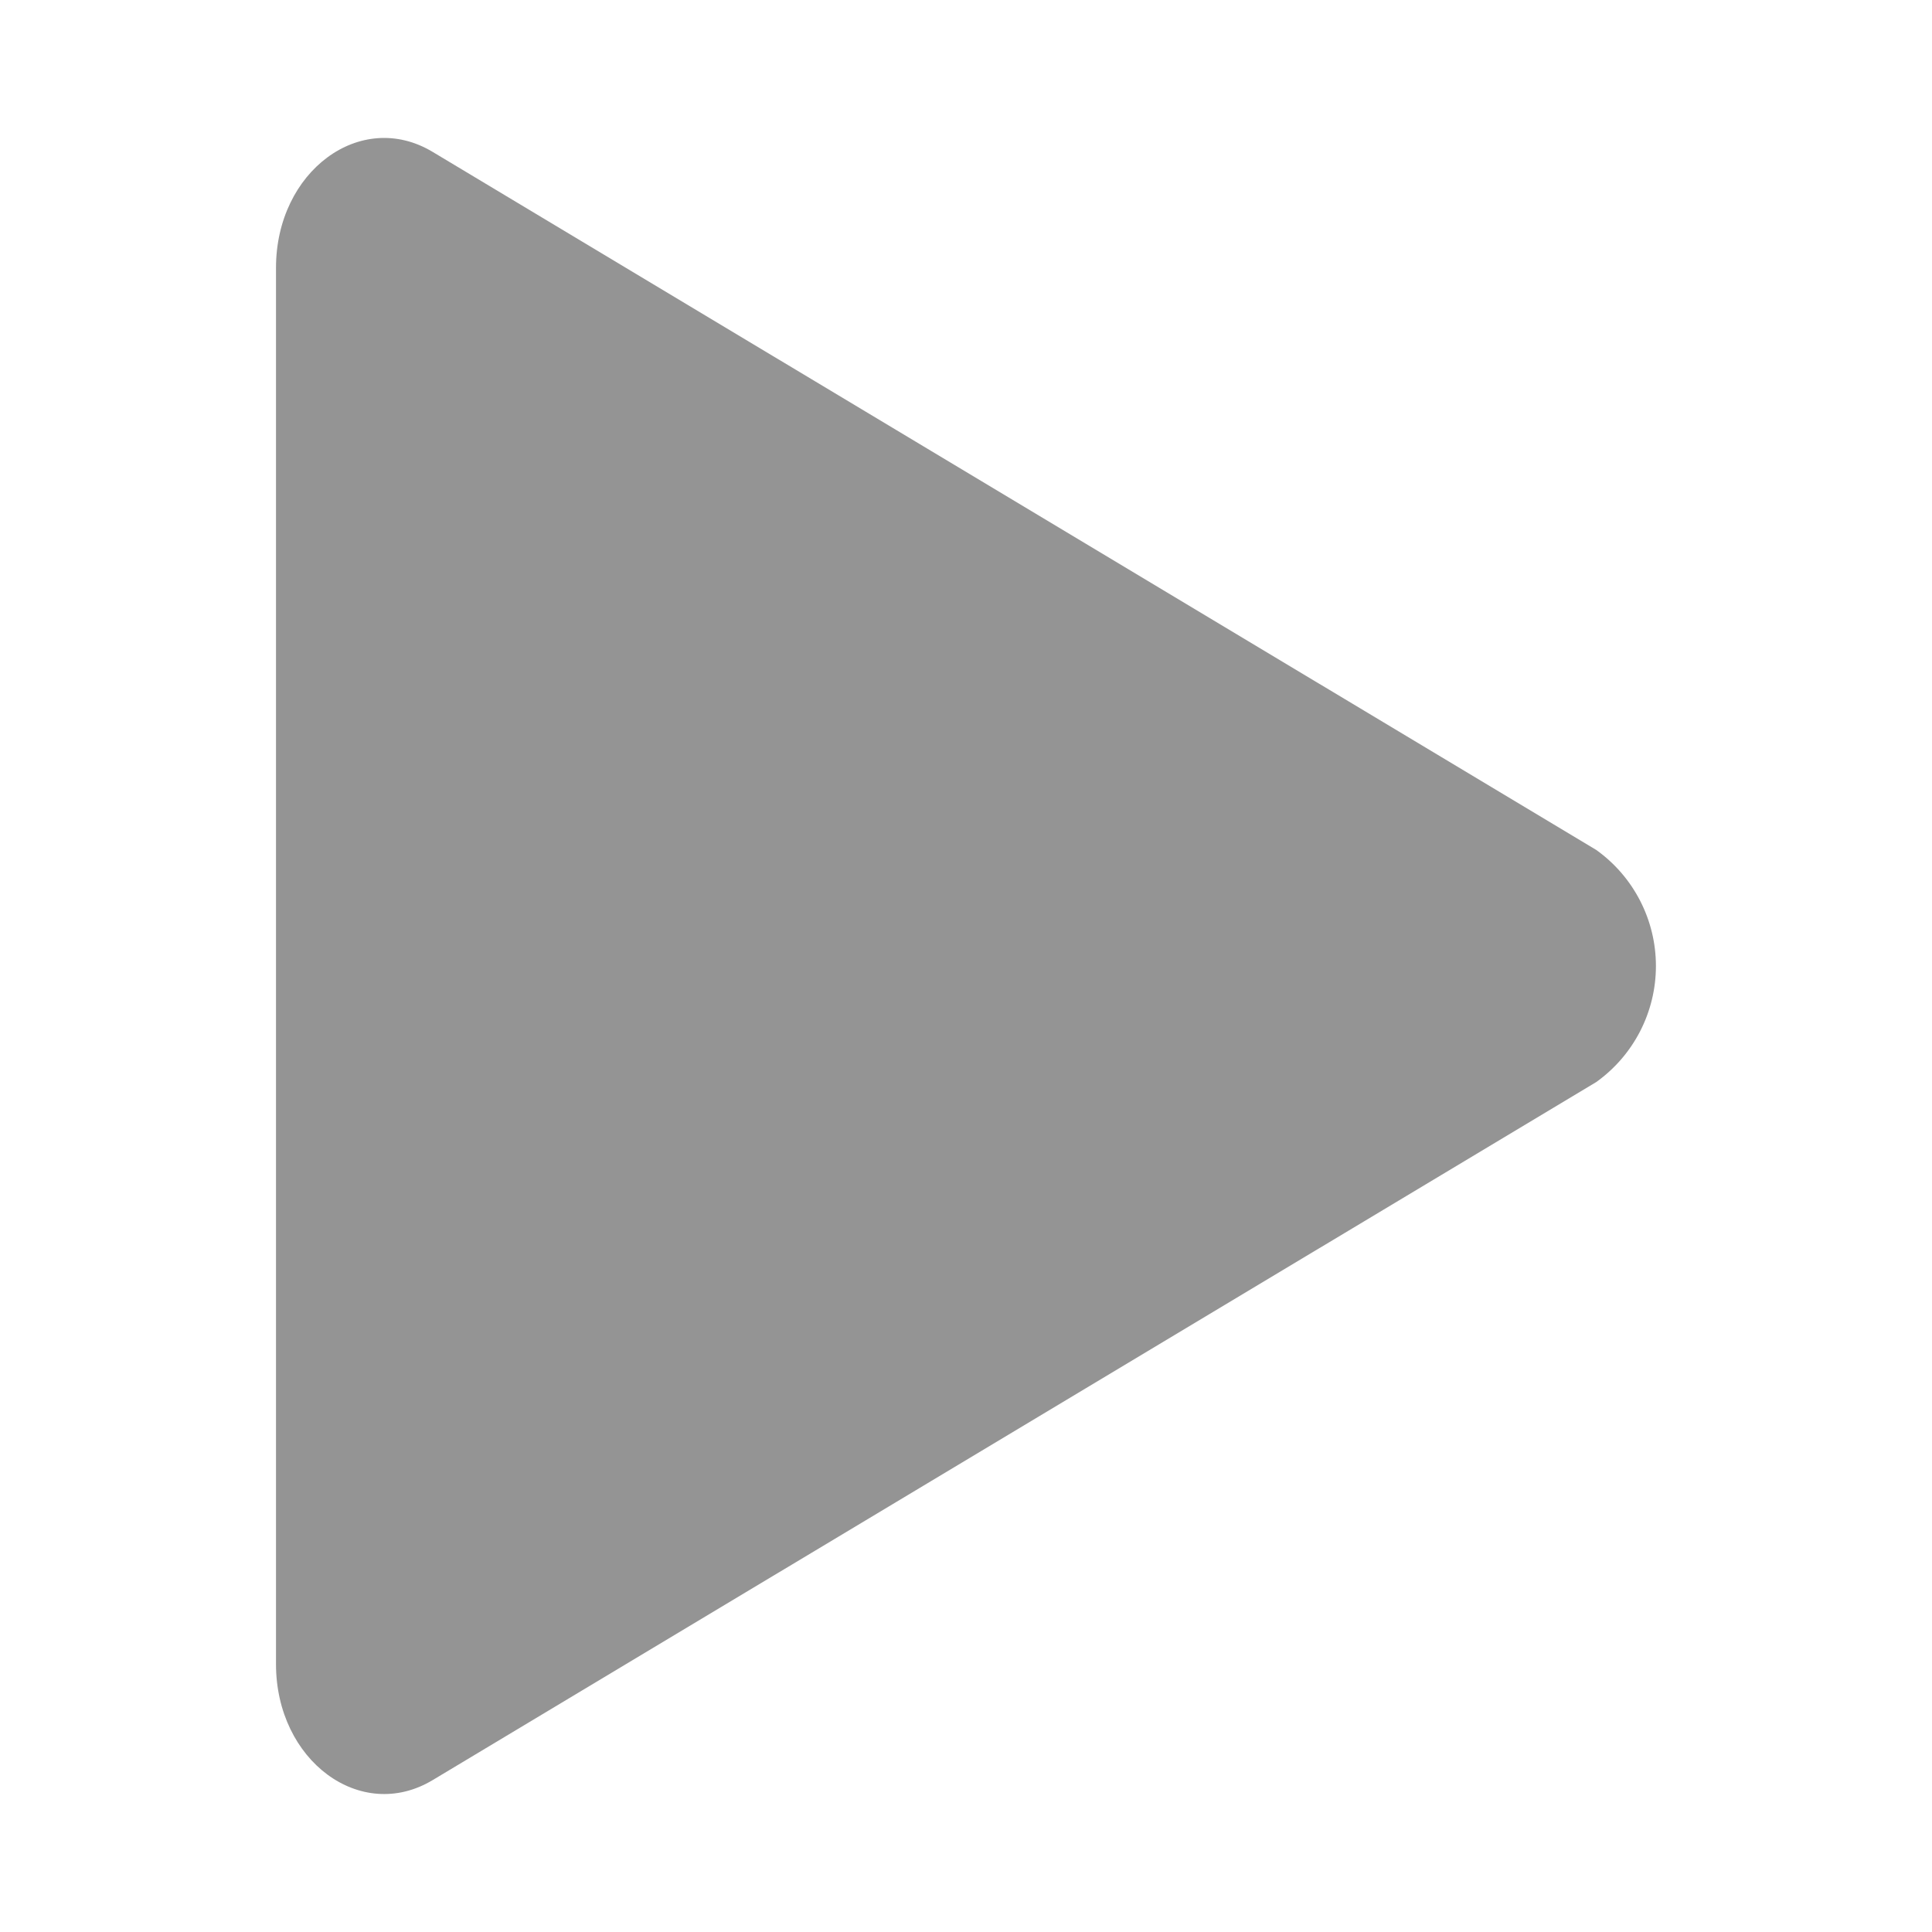
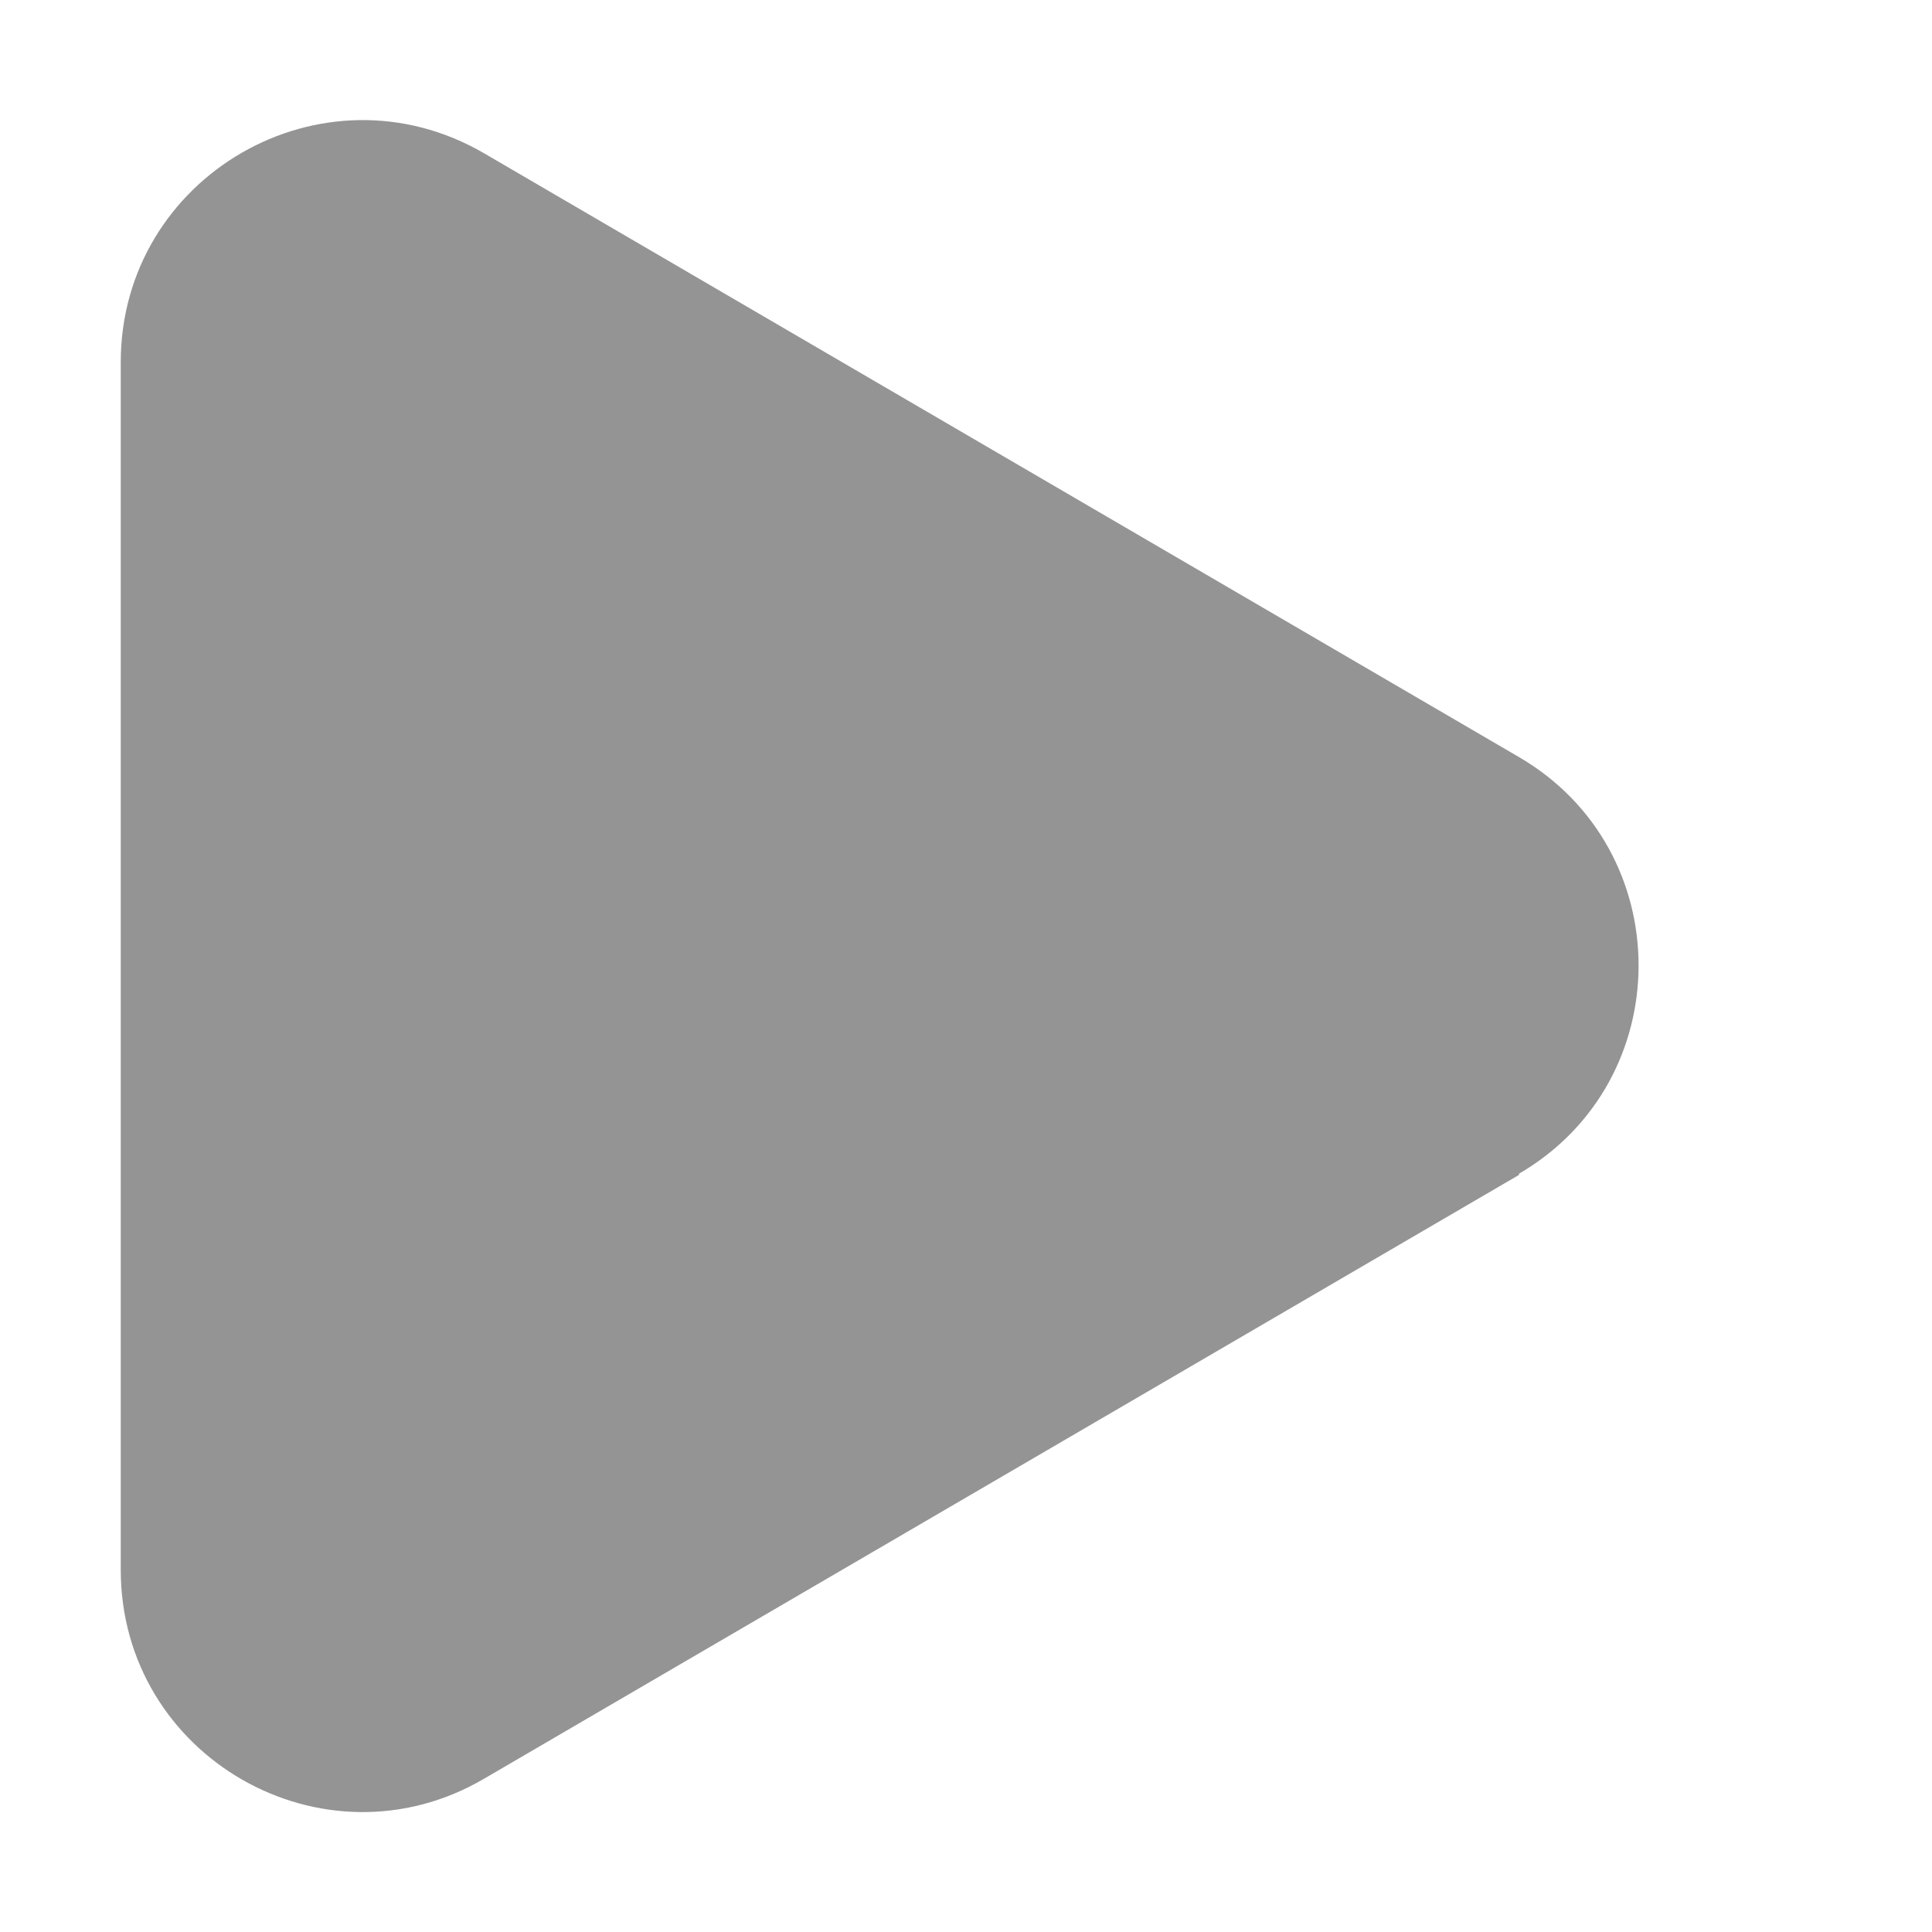
- <svg xmlns="http://www.w3.org/2000/svg" width="14" height="14" viewBox="0 0 14 14">
-   <path d="M2,12.059V1.941c0-.7.613-1.153,1.134-.841l8.433,5.059a1.034,1.034,0,0,1,0,1.682L3.134,12.9C2.613,13.212,2,12.758,2,12.059Z" style="fill:#949494" />
+ <svg xmlns="http://www.w3.org/2000/svg" id="a" width="16" height="16" viewBox="0 0 16 16">
+   <path d="M12.58,9.73l-8.57,5c-1.33.78-3.01-.18-3.01-1.73V3c0-1.54,1.67-2.51,3.01-1.73l8.57,5c1.32.77,1.32,2.68,0,3.45Z" style="fill:#949494;" />
</svg>
